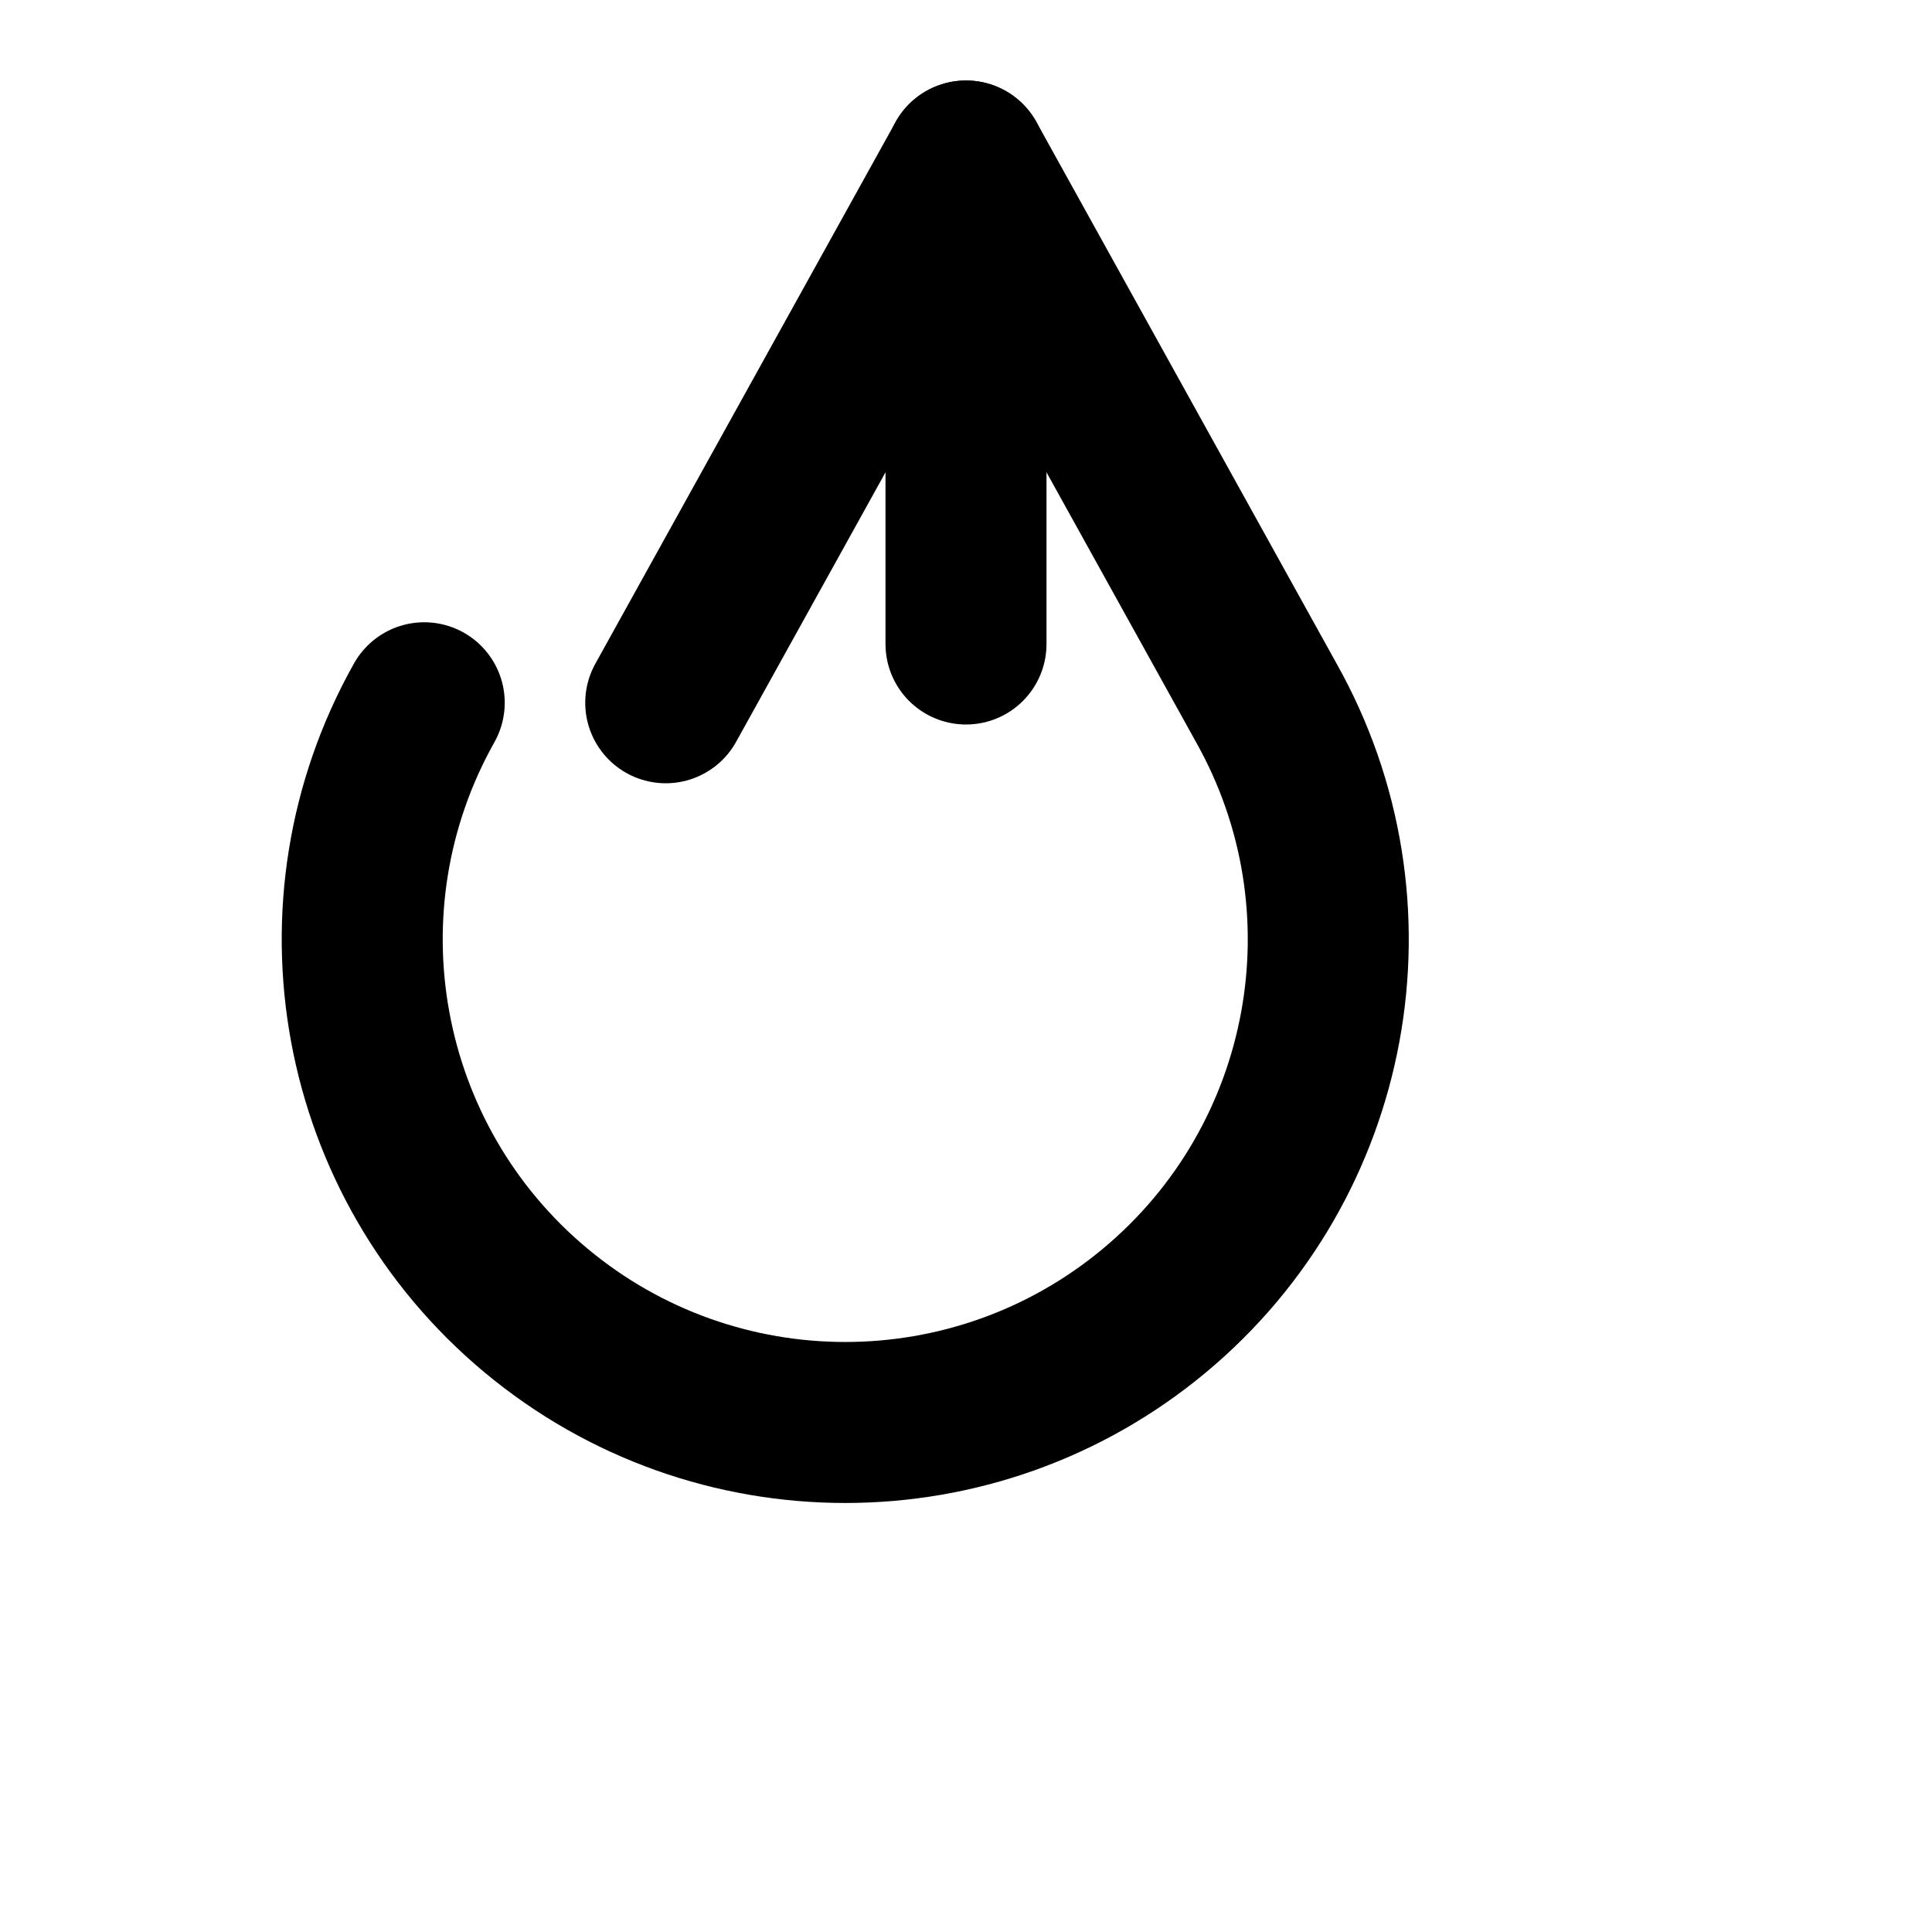
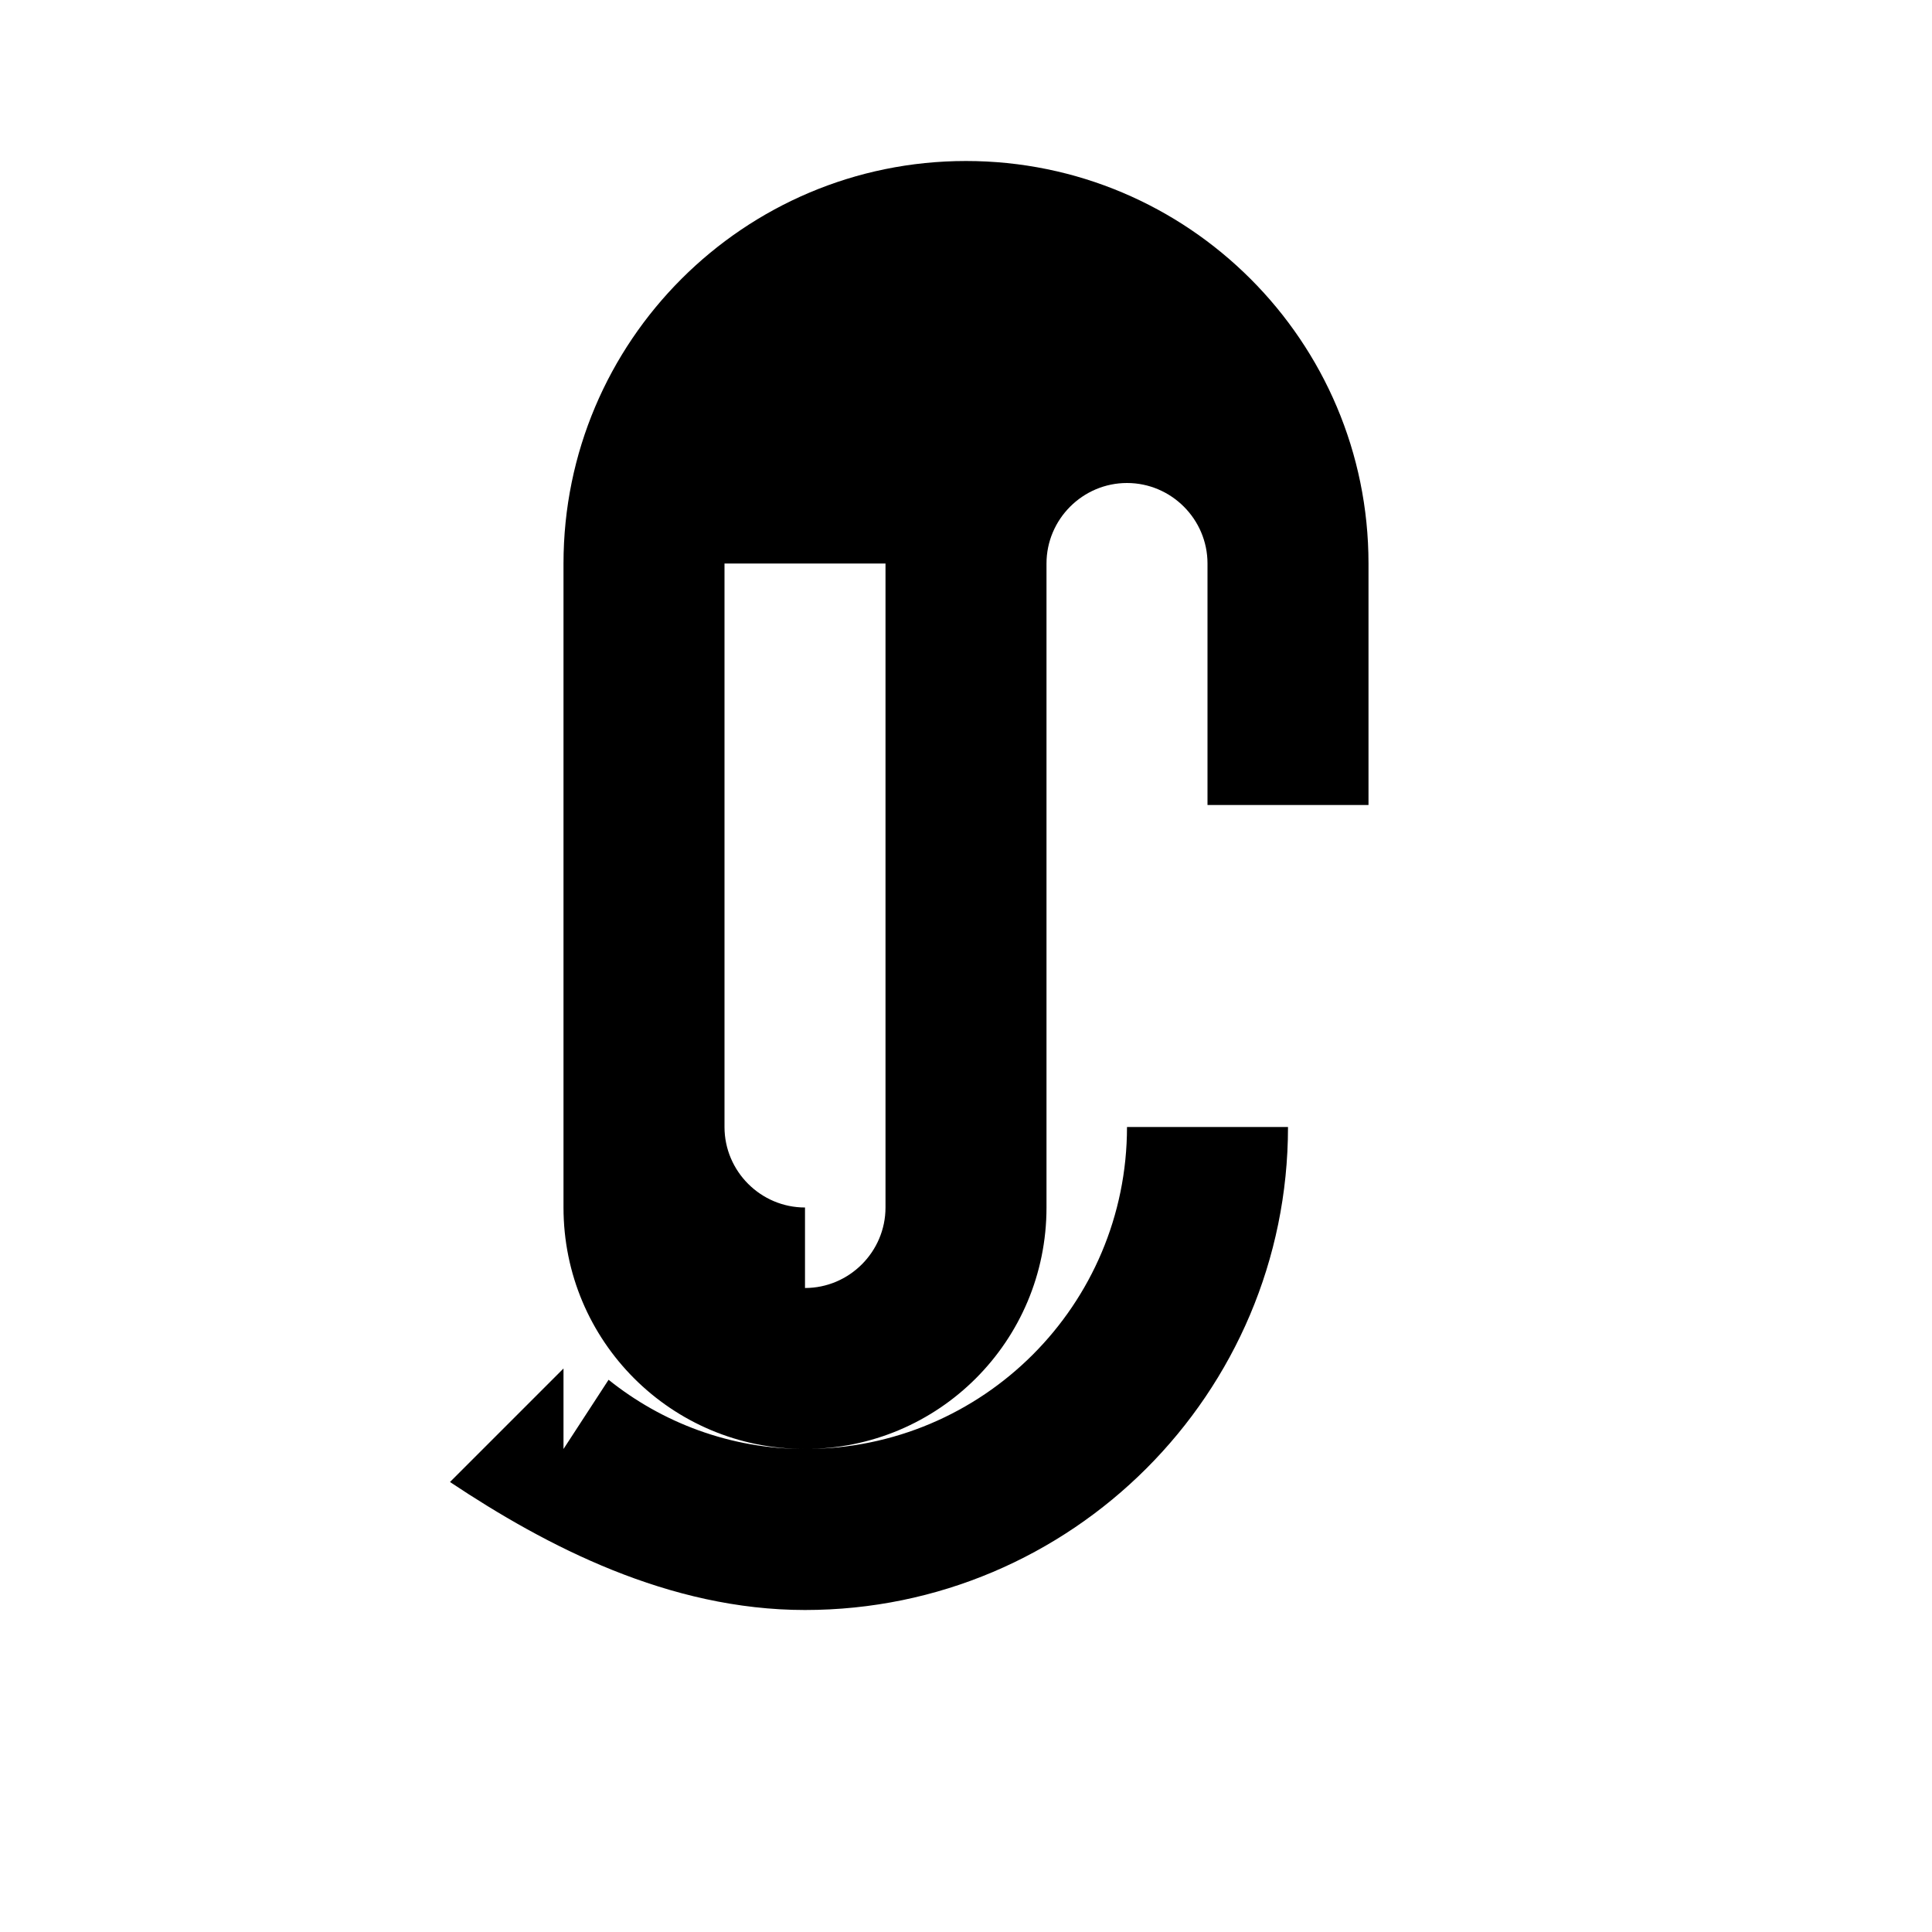
- <svg xmlns="http://www.w3.org/2000/svg" class="w-8 h-8" fill="none" stroke="currentColor" viewBox="0 0 24 24" stroke-width="2" stroke-linecap="round" stroke-linejoin="round">
-   <path stroke-linecap="round" stroke-linejoin="round" stroke-width="2" d="M5.27 8.73a6 6 0 1010.46 0L12 2 8.27 8.73" />
-   <path stroke-linecap="round" stroke-linejoin="round" stroke-width="2" d="M12 2v6" />
+ <svg xmlns="http://www.w3.org/2000/svg" viewBox="0 0 24 24">
+   <path fill="currentColor" d="M12 2C9.24 2 7 4.24 7 7v8c0 1.66 1.34 3 3 3s3-1.34 3-3V7c0-.55.45-1 1-1s1 .45 1 1v3h2V7c0-2.76-2.24-5-5-5zm-2 13c-.55 0-1-.45-1-1V7h2v8c0 .55-.45 1-1 1zm-3 2l-1.41 1.41C6.79 19.21 8.31 20 10 20c3.31 0 6-2.69 6-6h-2c0 2.21-1.79 4-4 4-.93 0-1.78-.33-2.44-.86L7 18z" />
</svg>
